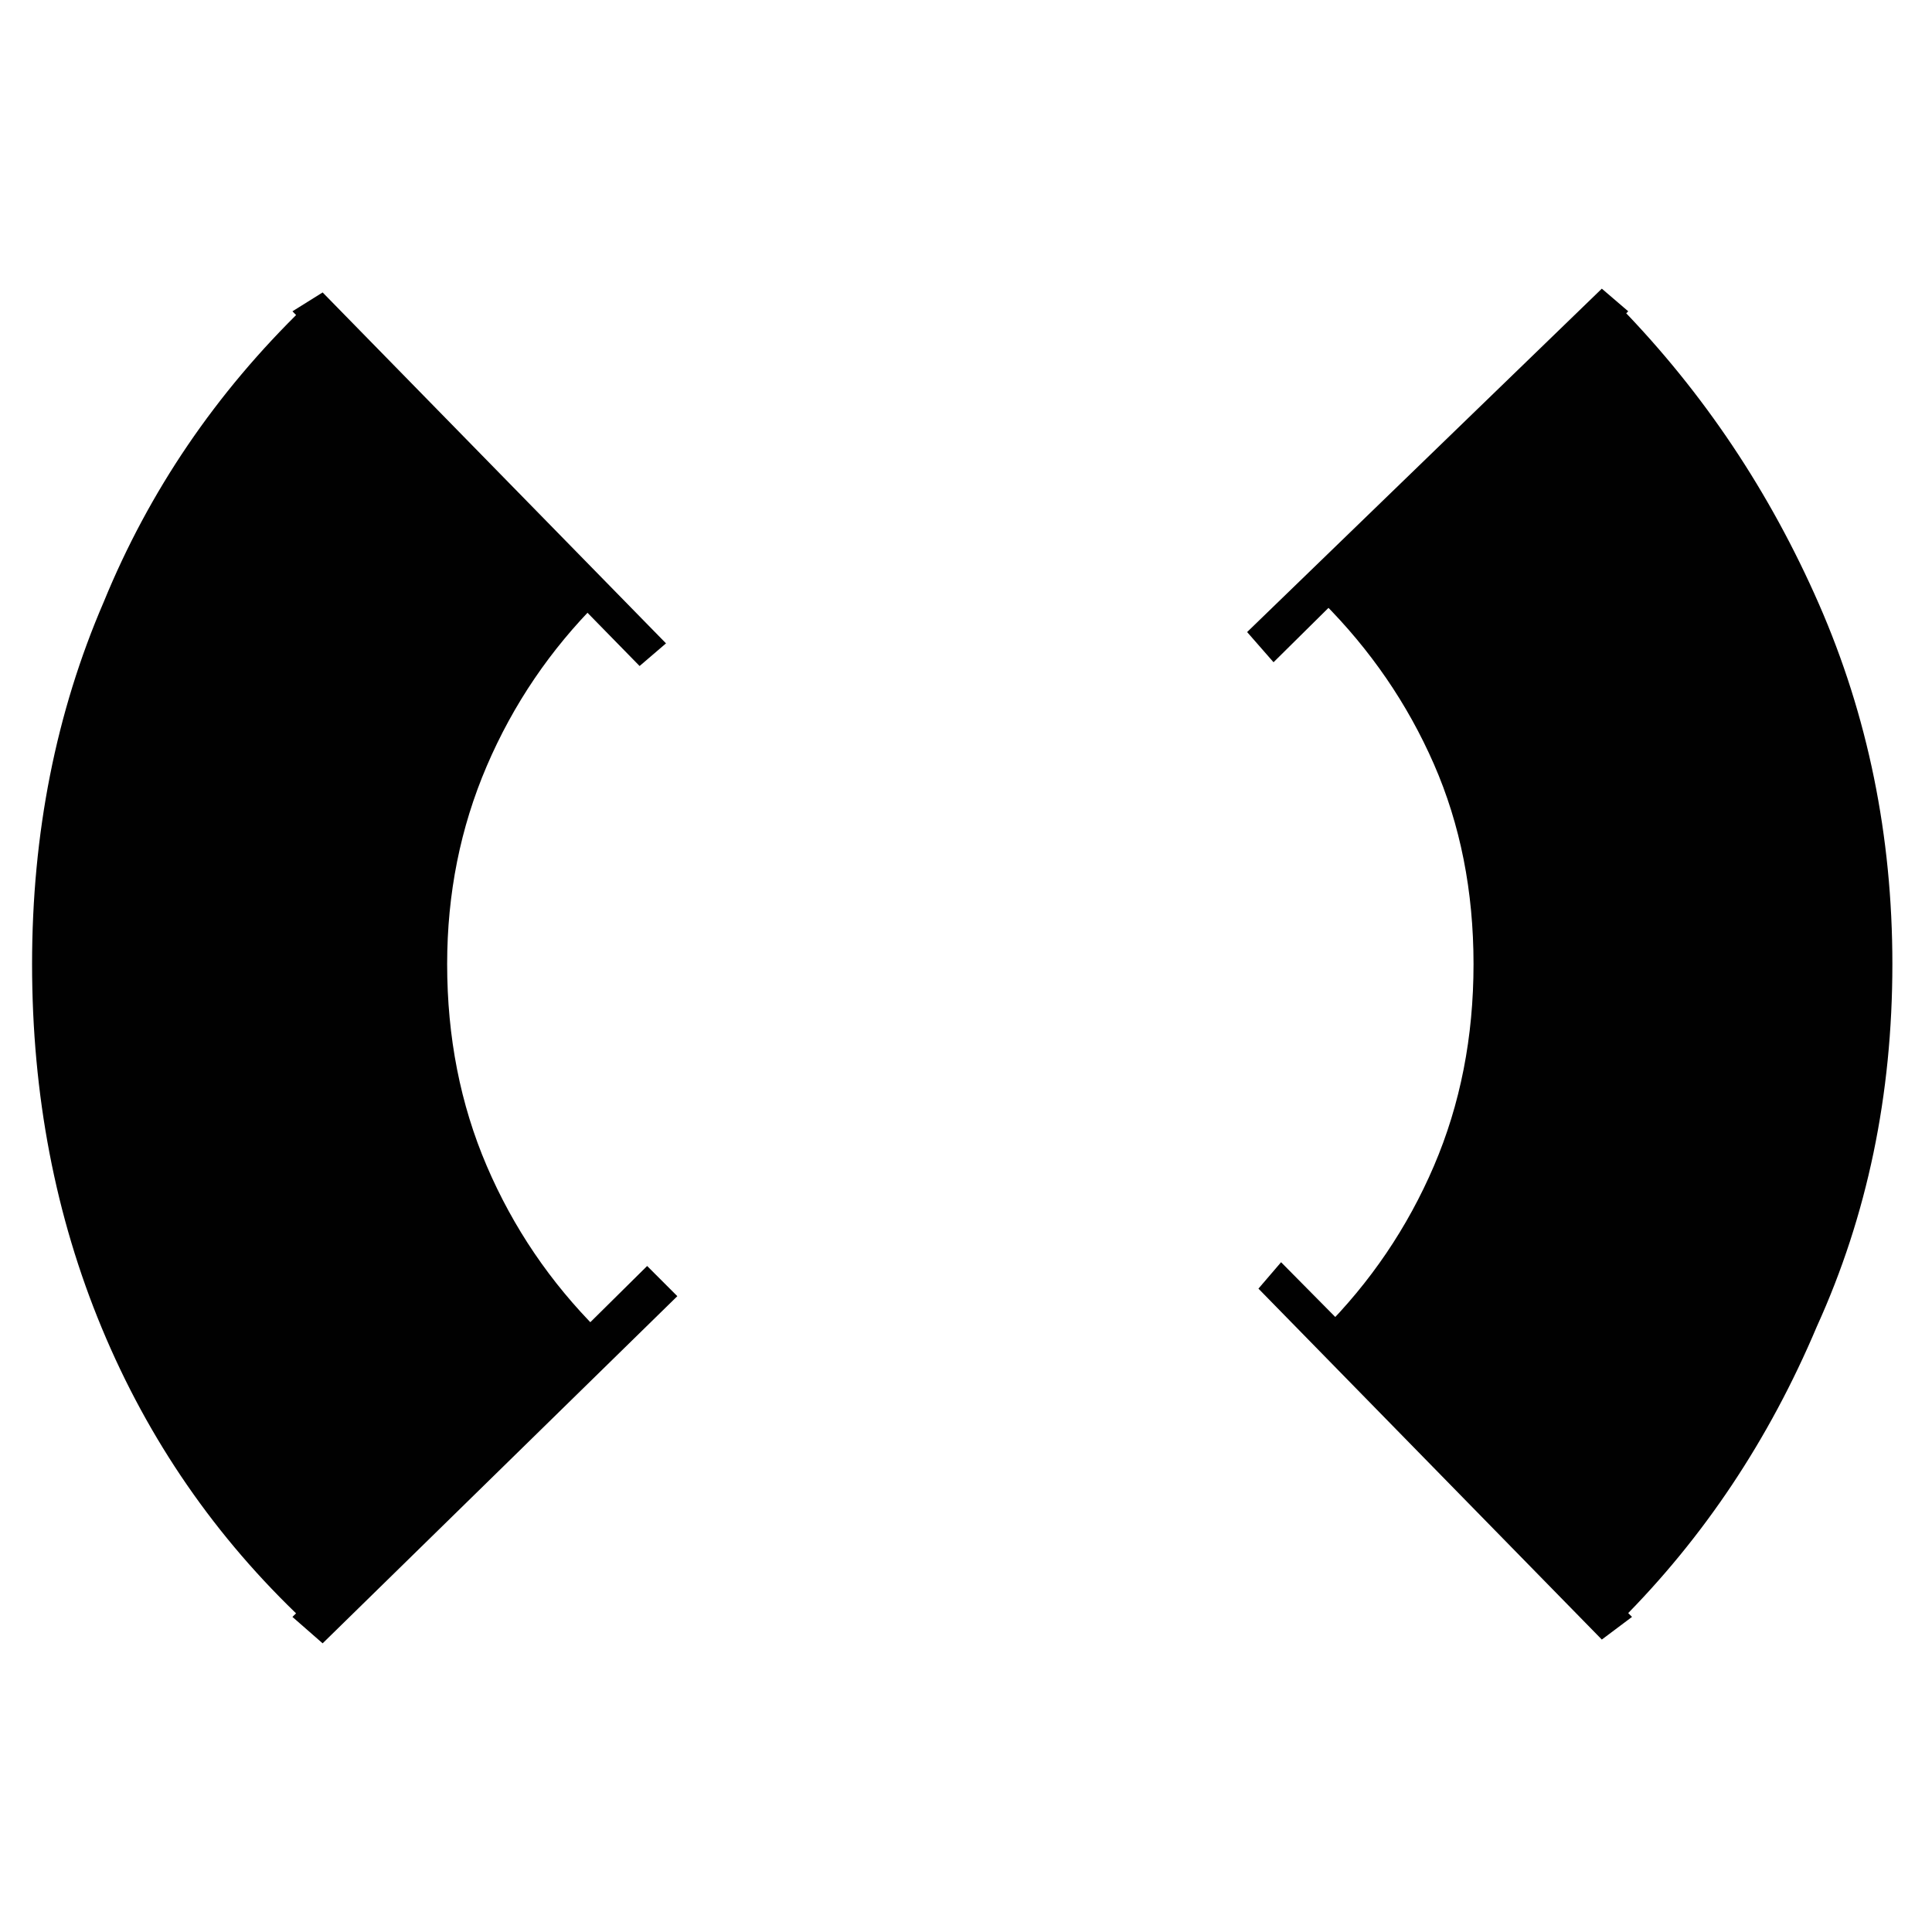
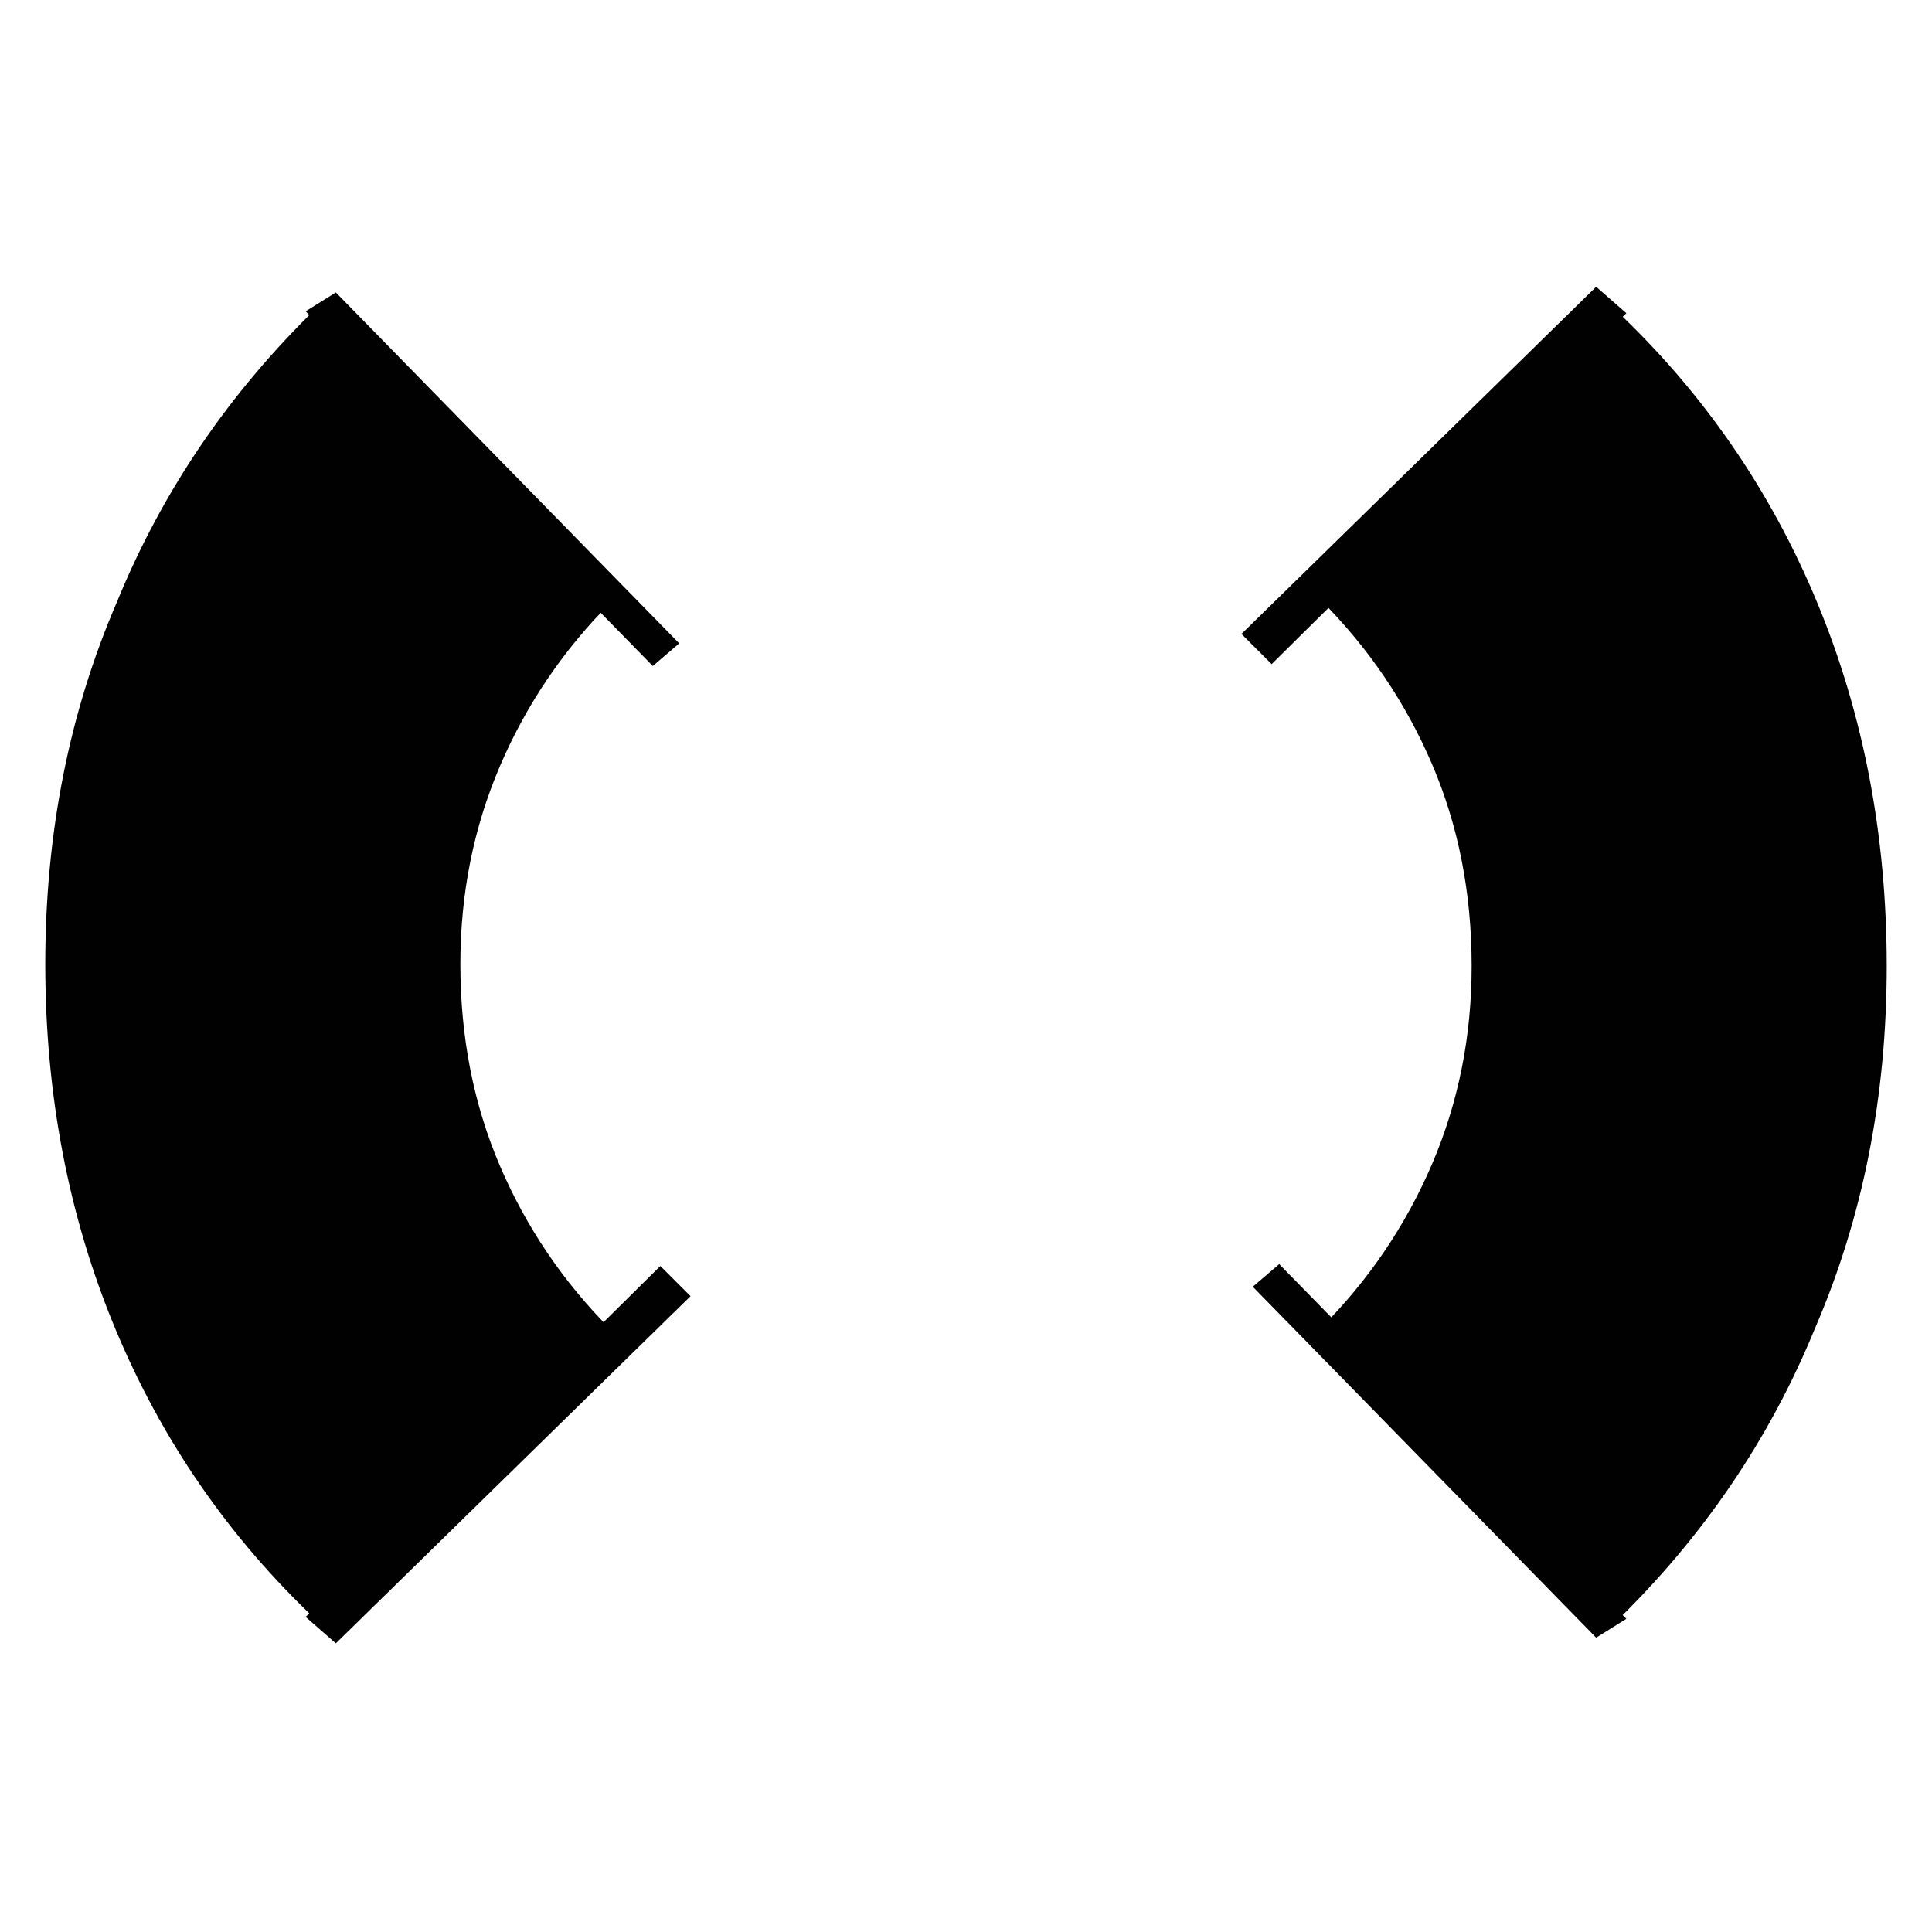
<svg xmlns="http://www.w3.org/2000/svg" version="1.1" x="0px" y="0px" viewBox="0 0 512 512" style="enable-background:new 0 0 512 512;" xml:space="preserve">
  <style type="text/css">
	.st0{fill:#010101;}
</style>
  <g id="Guide">
</g>
  <g id="Crosshair">
-     <path class="st0" d="M85.5,77.5l91,93l-7,6l-92-94L85.5,77.5z M179.5,343.5l-94,92l-8-7l94-93L179.5,343.5z M424.5,434.5l-91-93   l6-7l93,94L424.5,434.5z M330.5,167.5l94-91l7,6l-94,93L330.5,167.5z M414.5,94.5l15-13c22,22.667,39.5,48.833,52.5,78.5   s19.5,61.5,19.5,95.5c0,34.667-6.667,66.667-20,96c-12.667,30-30,56-52,78l-15-12l-55-56l-9-9c12.667-12.667,22.5-27.167,29.5-43.5   s10.5-34.167,10.5-53.5s-3.5-37-10.5-53s-16.833-30.333-29.5-43l9-9L414.5,94.5z M93.5,417.5l-13,12   c-23.333-22-41.167-47.833-53.5-77.5S8.5,290.167,8.5,255.5s6.333-66.667,19-96c12-29.333,29.667-55.333,53-78l13,13l57,56l8,9   C145.833,172.167,136,186.667,129,203s-10.5,33.833-10.5,52.5c0,19.333,3.5,37.167,10.5,53.5s16.833,30.833,29.5,43.5l-8,9   L93.5,417.5z" />
+     <path class="st0" d="M89,77.5l91,93l-7,6l-92-94L89,77.5z M183,343.5l-94,92l-8-7l94-93L183,343.5z M97,417.5l-13,12   c-23.333-22-41.167-47.833-53.5-77.5S12,290.167,12,255.5s6.333-66.667,19-96c12-29.333,29.667-55.333,53-78l13,13l57,56l8,9   c-12.667,12.667-22.5,27.167-29.5,43.5S122,236.833,122,255.5c0,19.333,3.5,37.167,10.5,53.5s16.833,30.833,29.5,43.5l-8,9   L97,417.5z M423,434l-91-93l7-6l92,94L423,434z M329,168l94-92l8,7l-94,93L329,168z M415,94l13-12   c23.333,22,41.167,47.833,53.5,77.5S500,221.333,500,256s-6.333,66.667-19,96c-12,29.333-29.667,55.333-53,78l-13-13l-57-56l-8-9   c12.667-12.667,22.5-27.167,29.5-43.5c7-16.333,10.5-33.833,10.5-52.5c0-19.333-3.5-37.167-10.5-53.5S362.667,171.667,350,159l8-9   L415,94z" />
  </g>
</svg>
